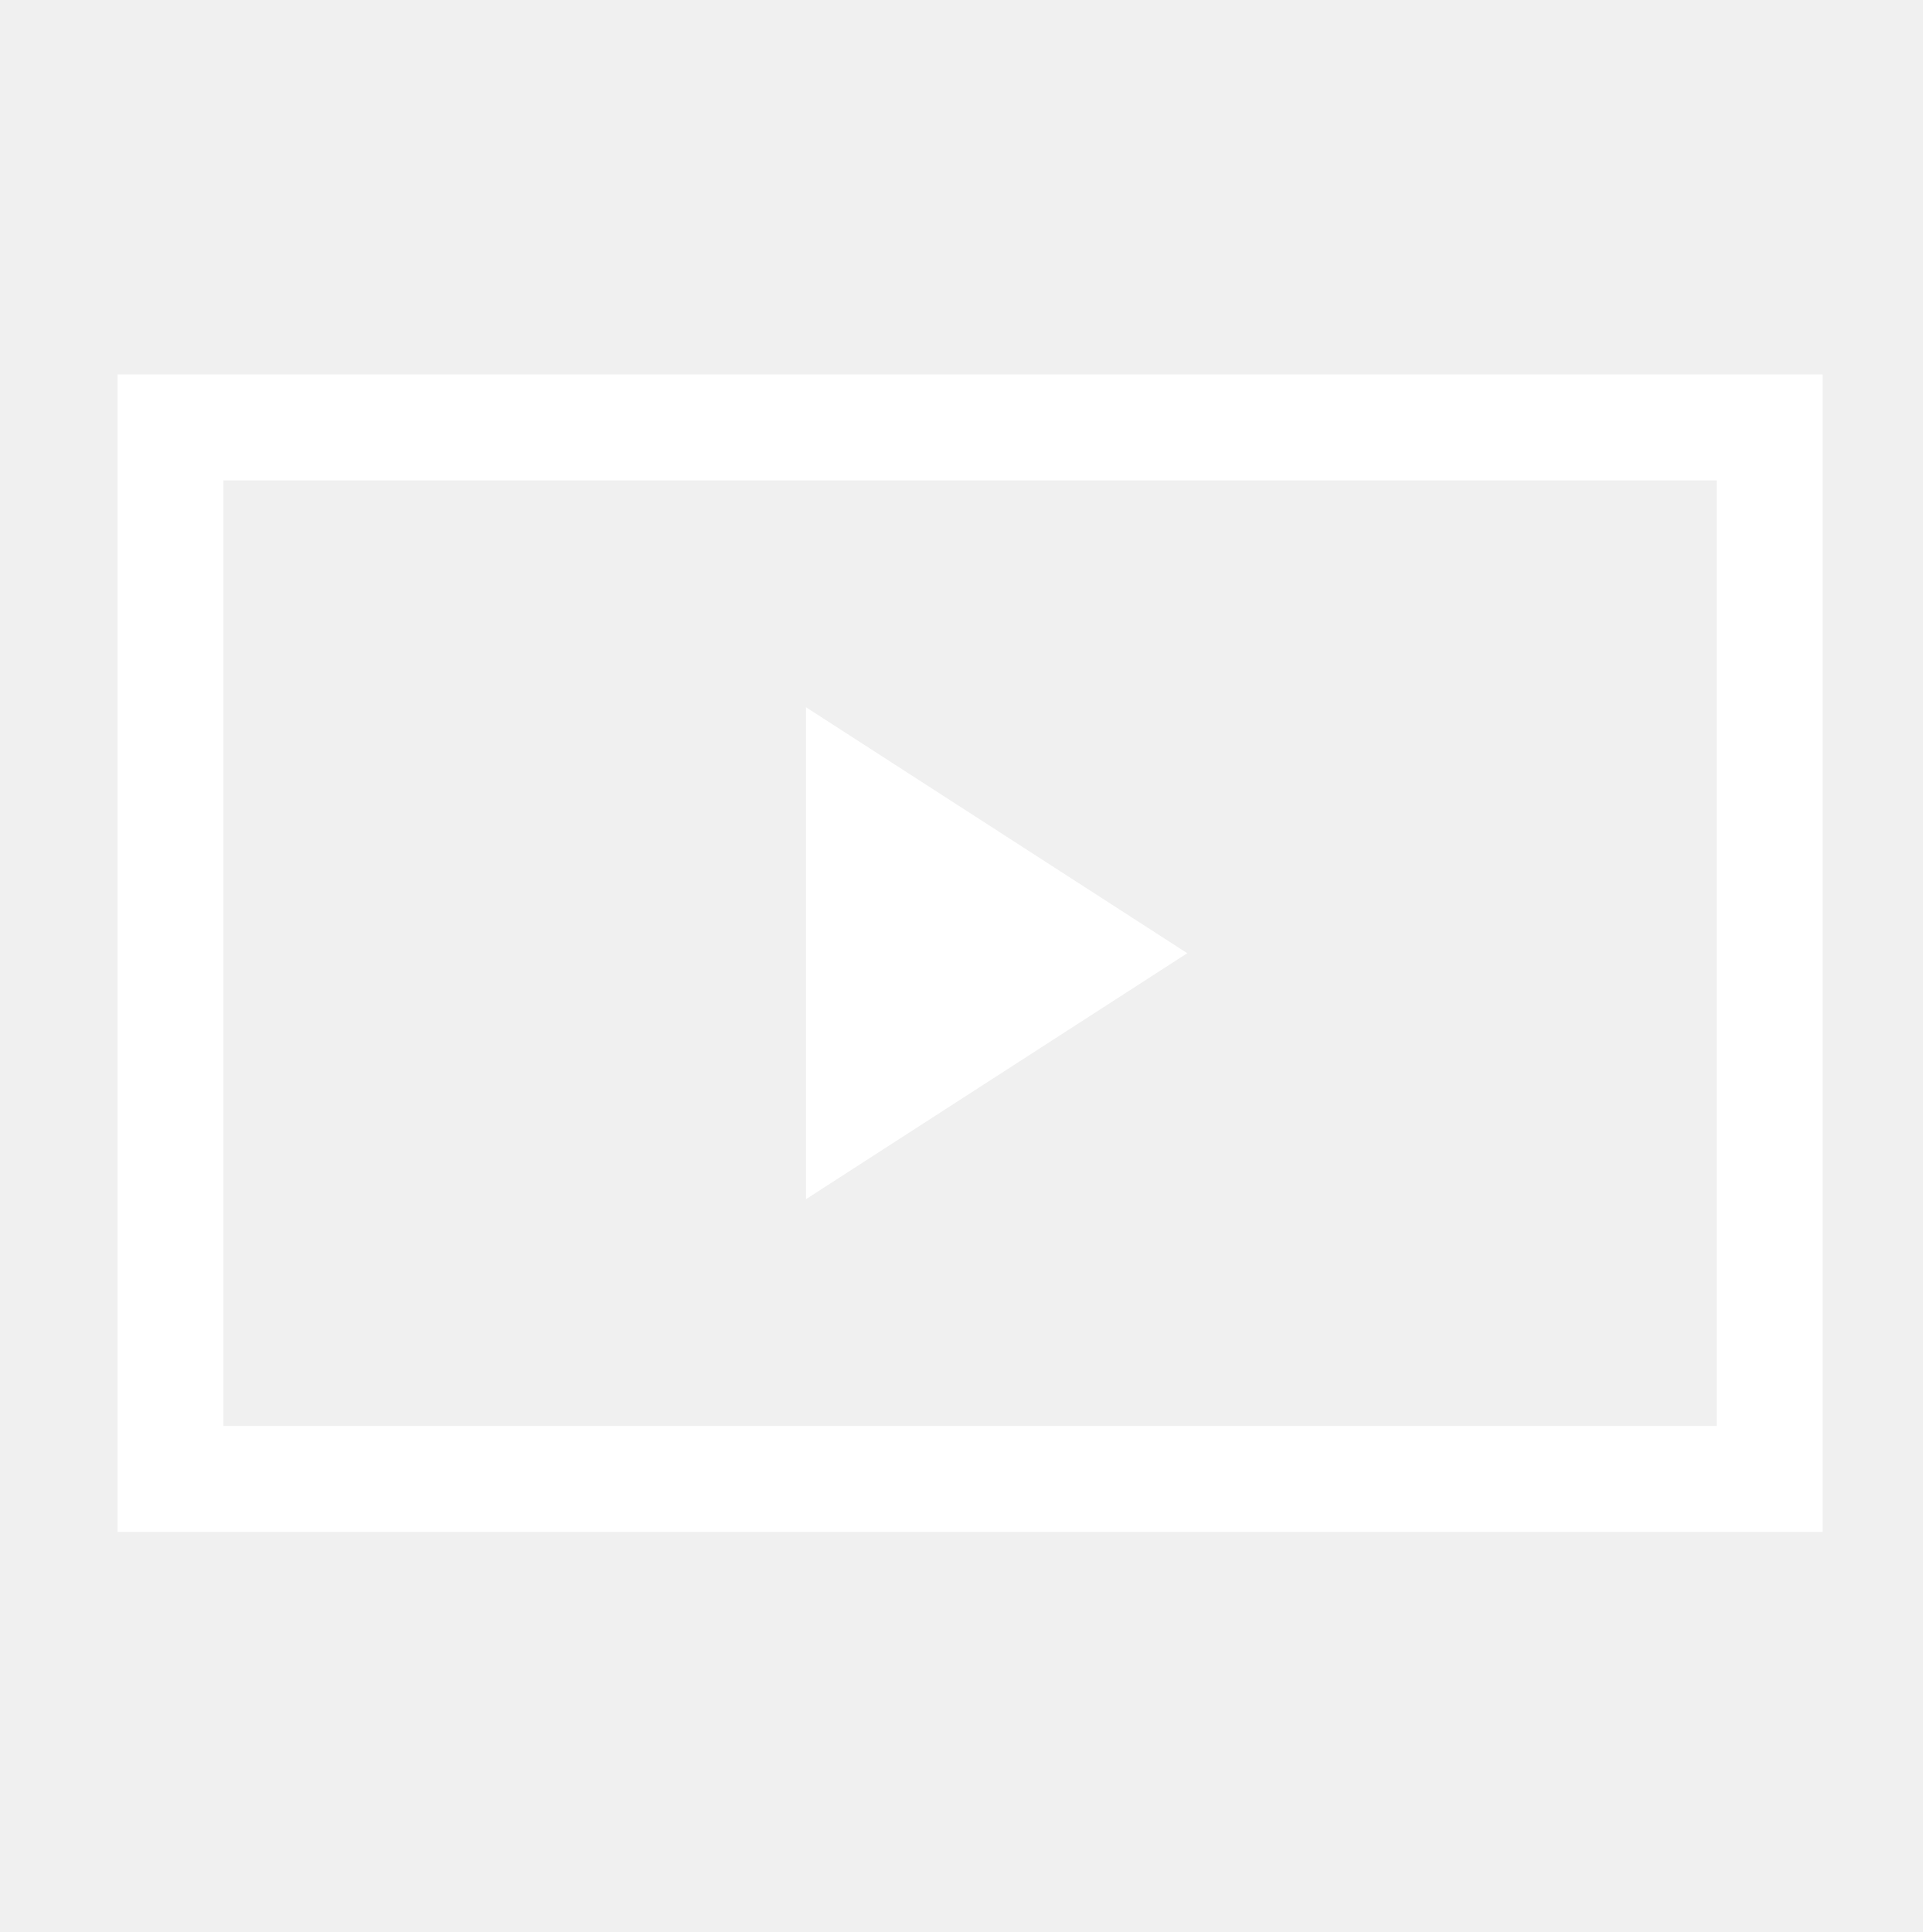
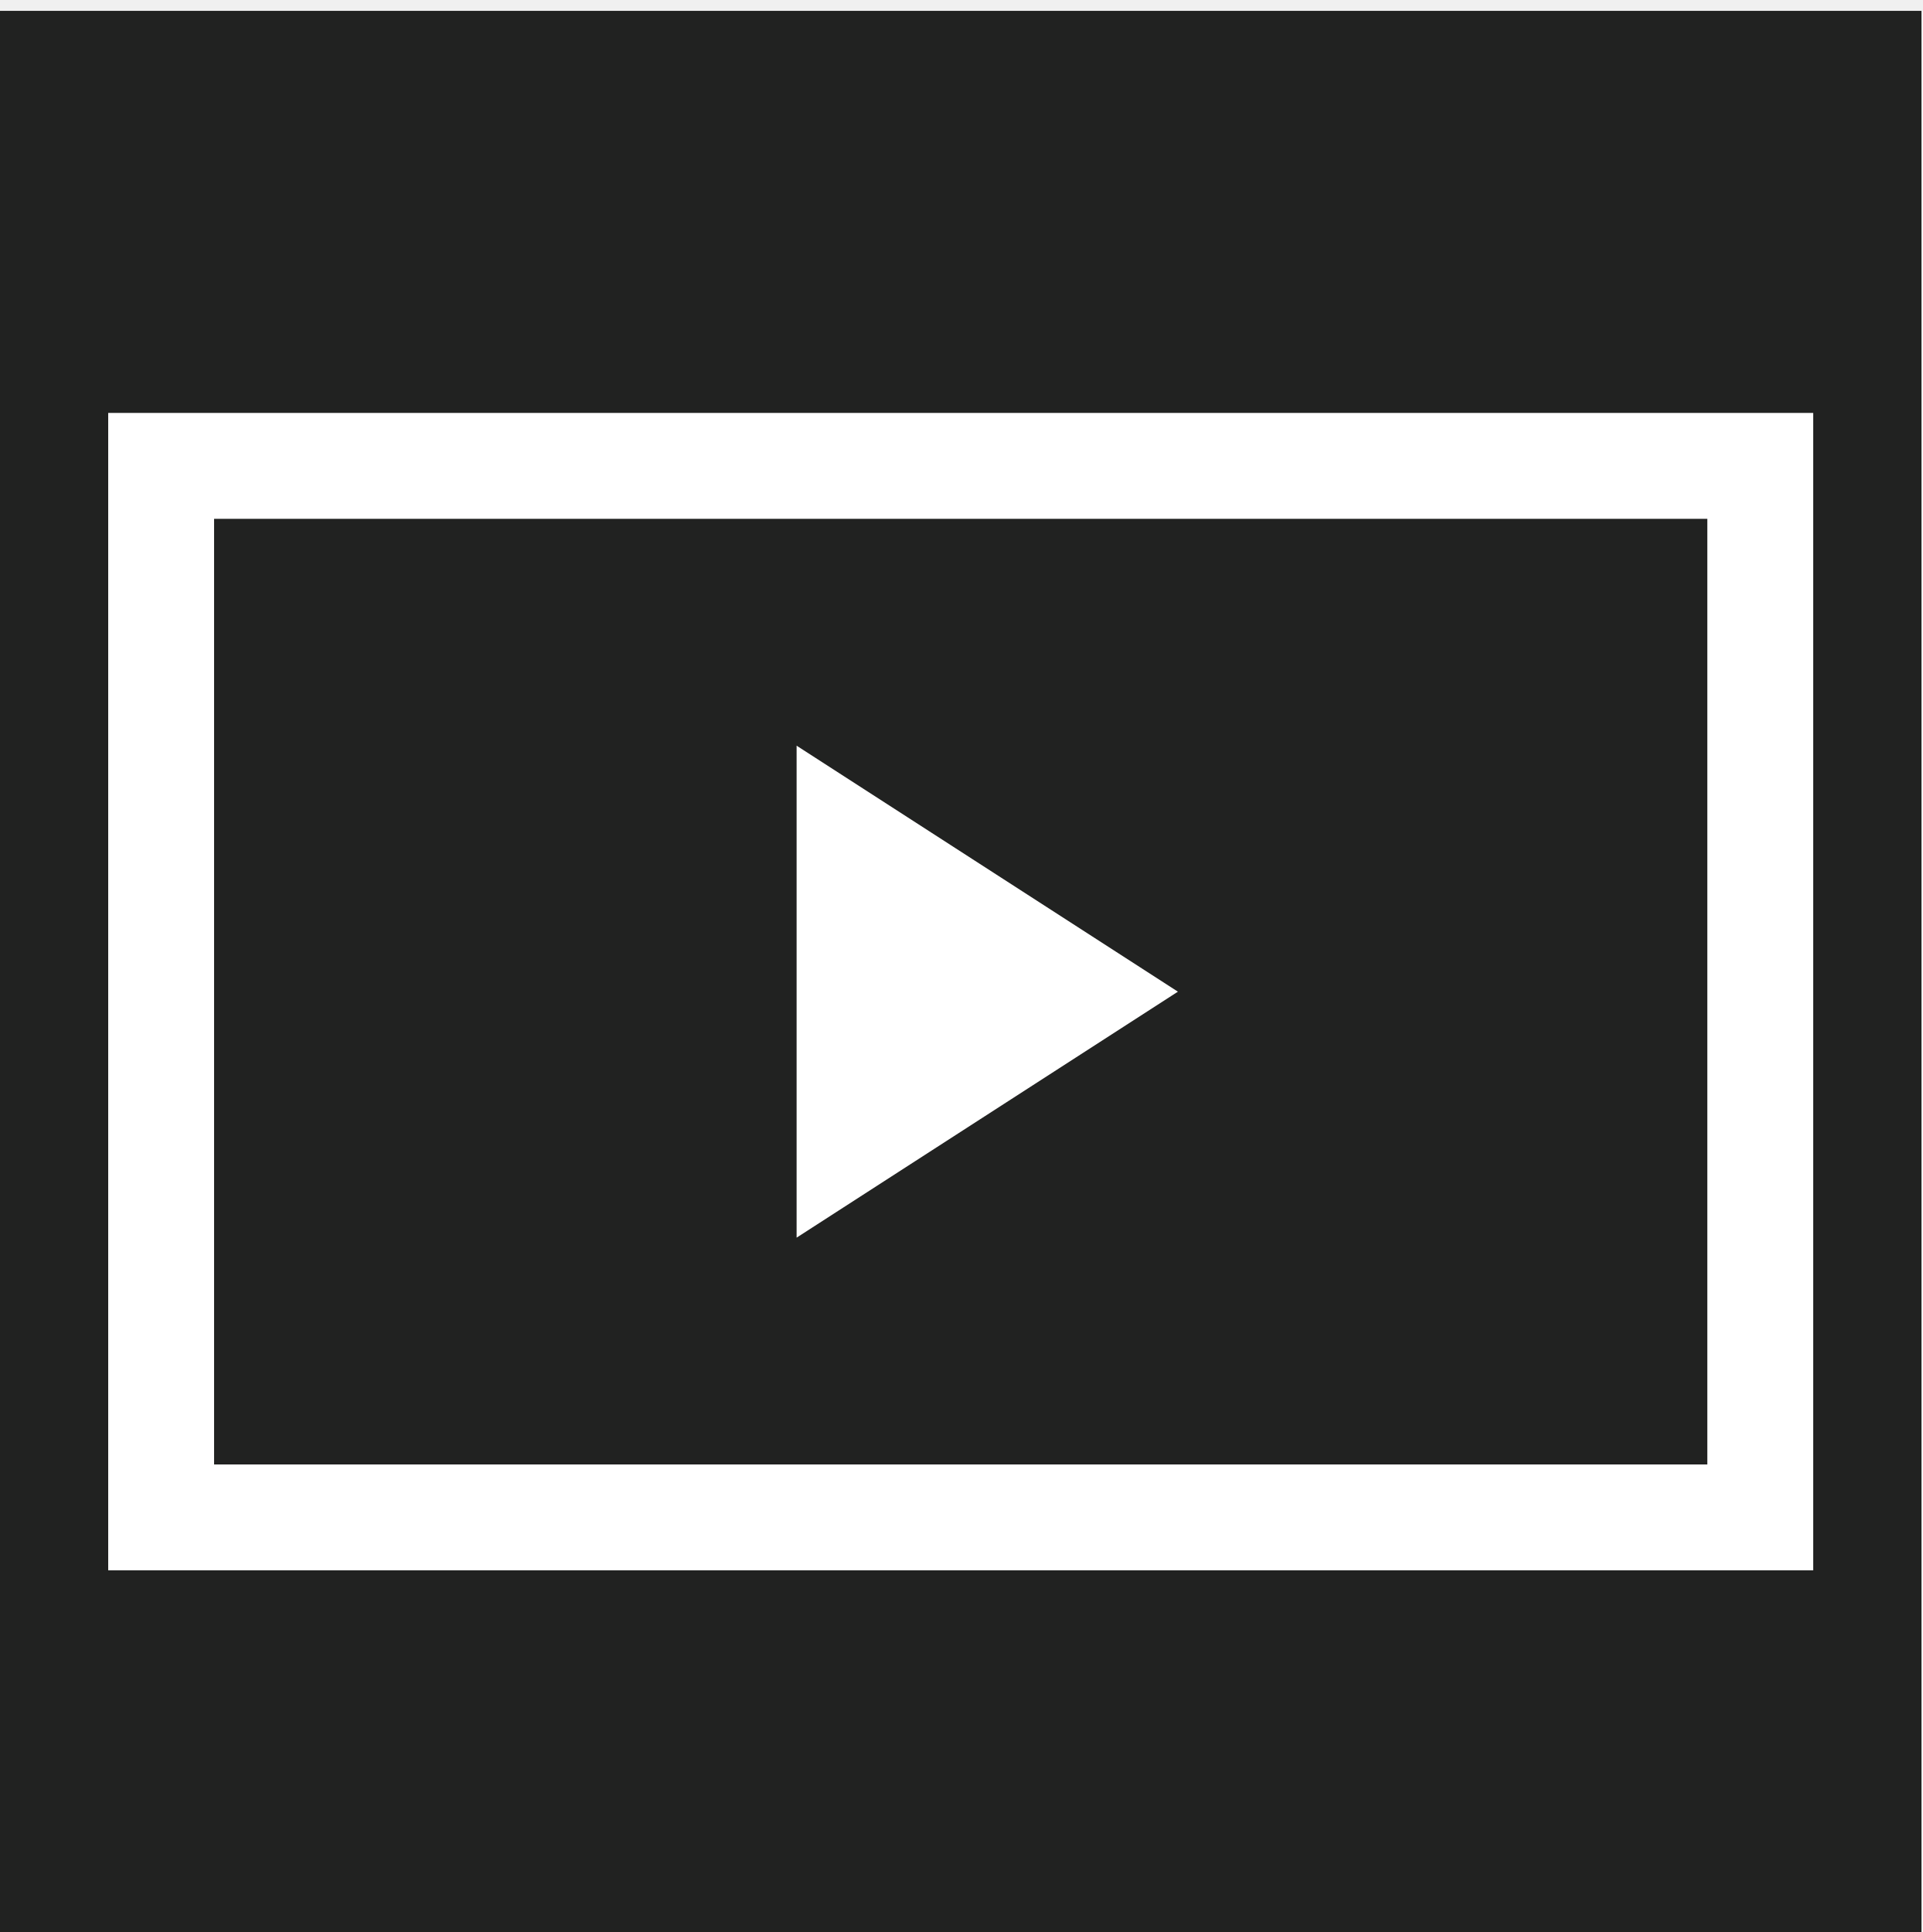
<svg xmlns="http://www.w3.org/2000/svg" version="1.1" id="Layer_1" x="0px" y="0px" width="200.979px" height="201.979px" viewBox="0 0 200.979 201.979" enable-background="new 0 0 200.979 201.979" xml:space="preserve">
-   <path fill="#FFFFFF" d="M12.289,39.148v121.001H190.51V39.148H12.289z M179.443,149.078H23.356v-98.86h156.087V149.078z" />
-   <polygon fill="#FFFFFF" points="84.247,73.936 84.247,125.367 124.104,99.653 " />
+   <rect x="0" y="1.135" fill="#212221" width="200.849" height="200.844" />
+   <path fill="#FFFFFF" d="M11.311,43.169V164.17h178.221V43.169H11.311z M178.464,153.1H22.377V54.24h156.087V153.1z" />
+   <polygon fill="#FFFFFF" points="83.269,77.957 83.269,129.389 123.125,103.674 " />
</svg>
